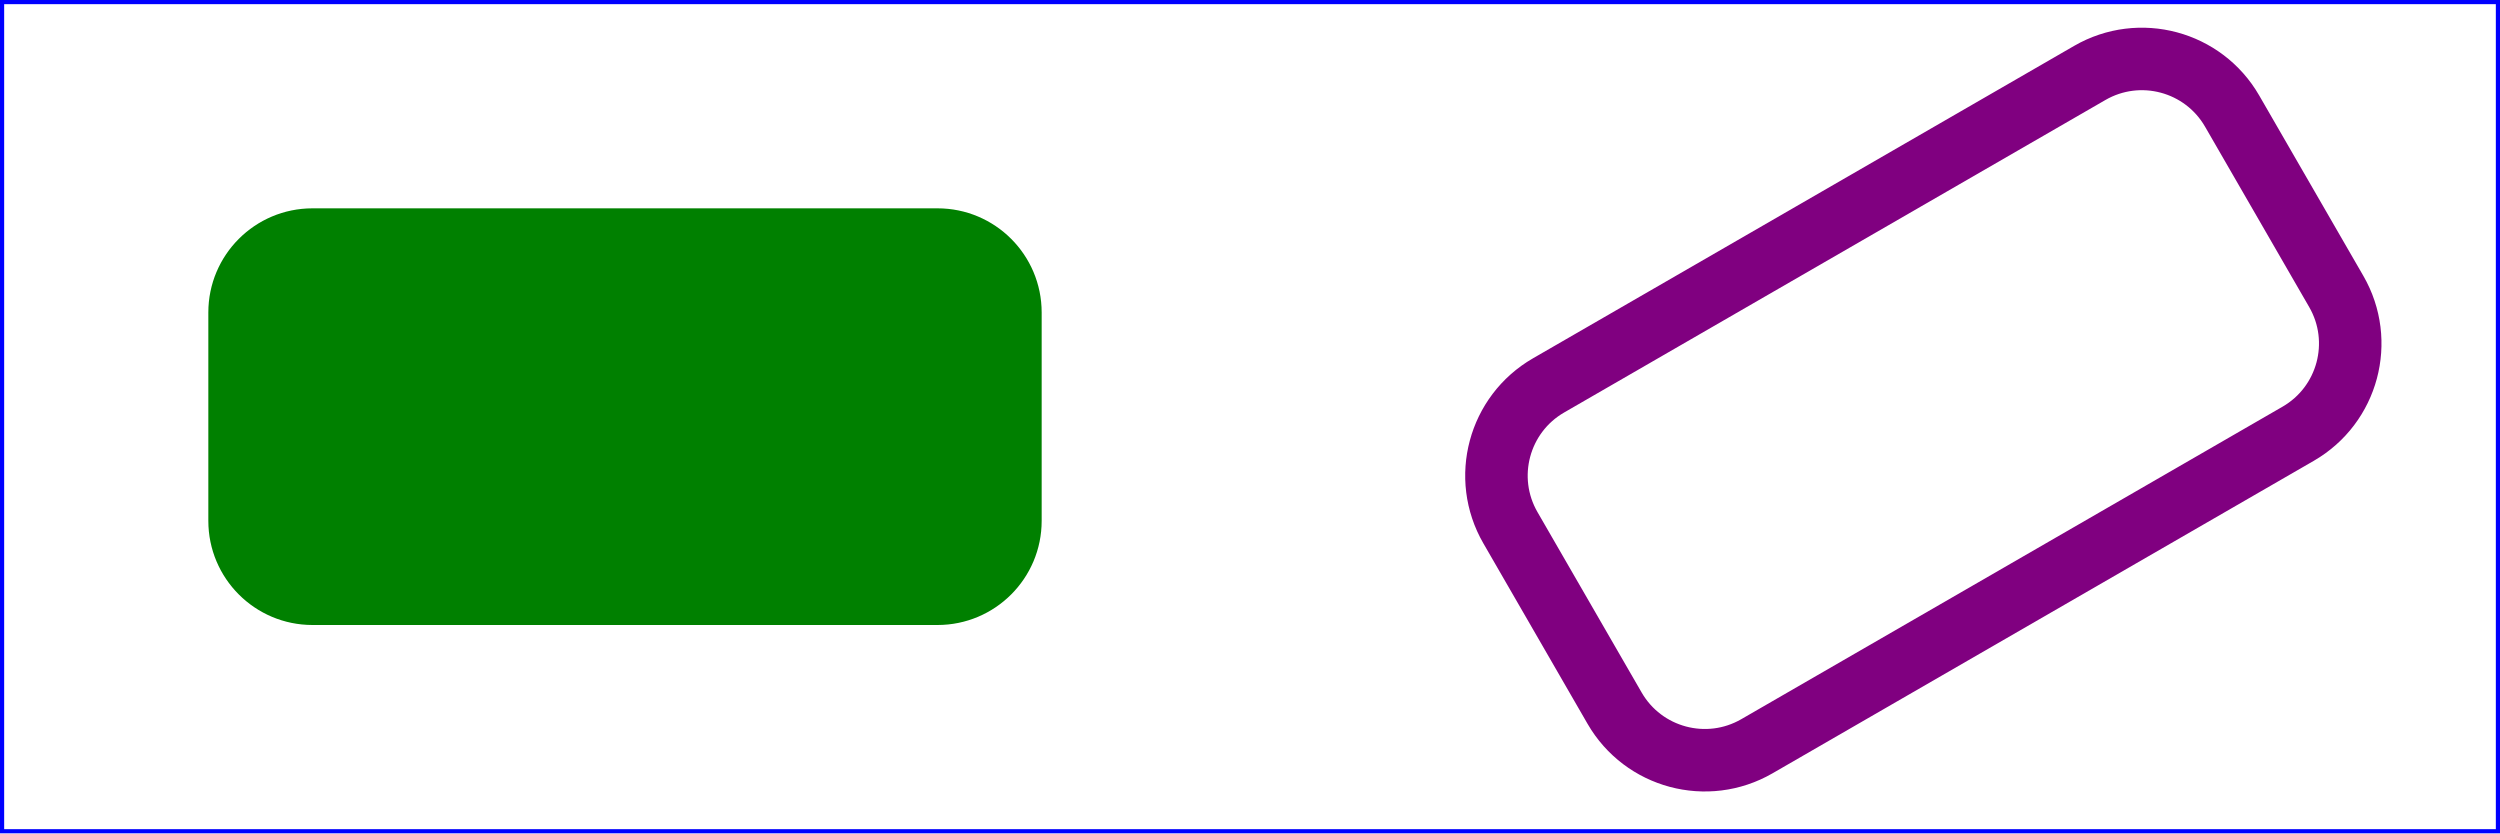
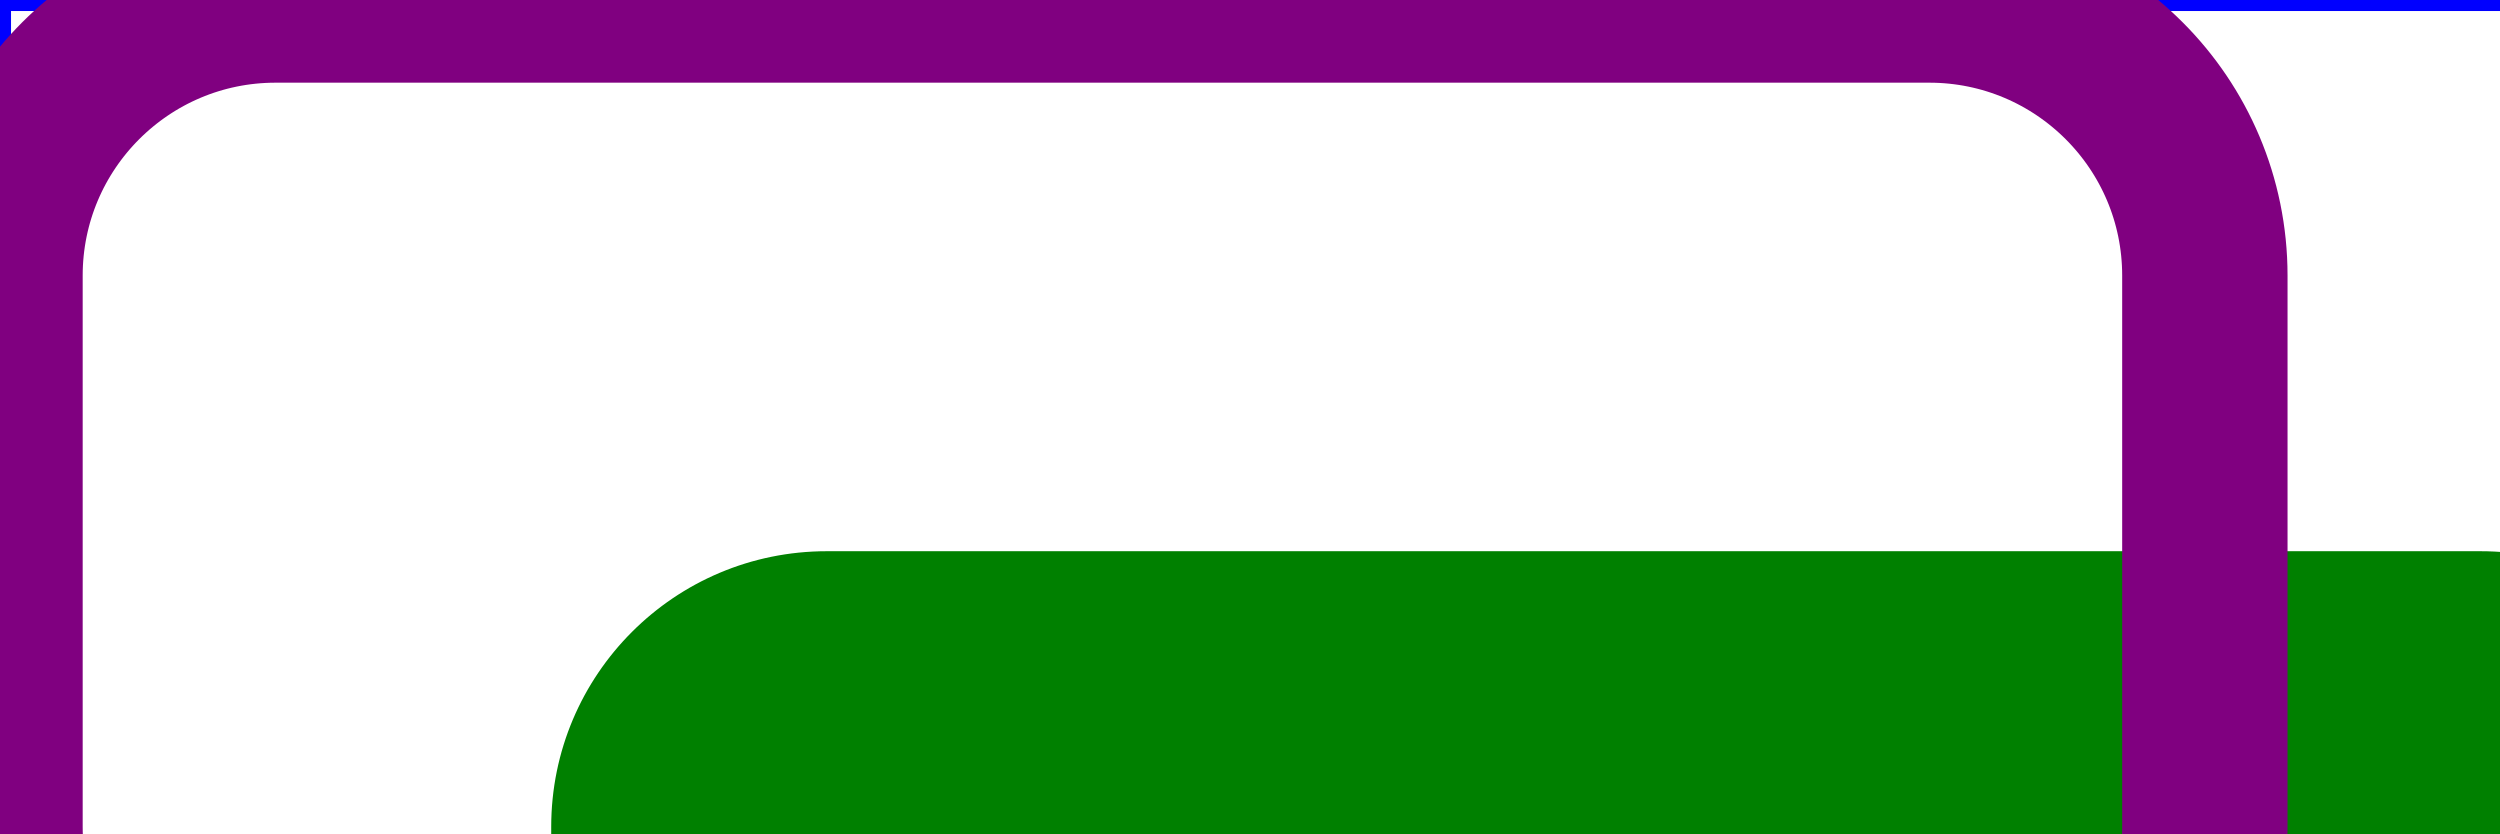
- <svg xmlns="http://www.w3.org/2000/svg" width="12cm" height="4cm" viewBox="0 0 1200 400" version="1.1">
+ <svg url="rect003" width="12cm" height="4cm" version="1.1">
  <rect x="1" y="1" width="1198" height="398" fill="none" stroke="blue" stroke-width="2" />
  <rect x="100" y="100" width="400" height="200" rx="50" fill="green" />
-   <g transform="translate(700 210) rotate(-30)">
-     <rect x="0" y="0" width="400" height="200" rx="50" fill="none" stroke="purple" stroke-width="30" />
-   </g>
+   <rect x="0" y="0" width="400" height="200" rx="50" fill="none" stroke="purple" stroke-width="30" />
</svg>
